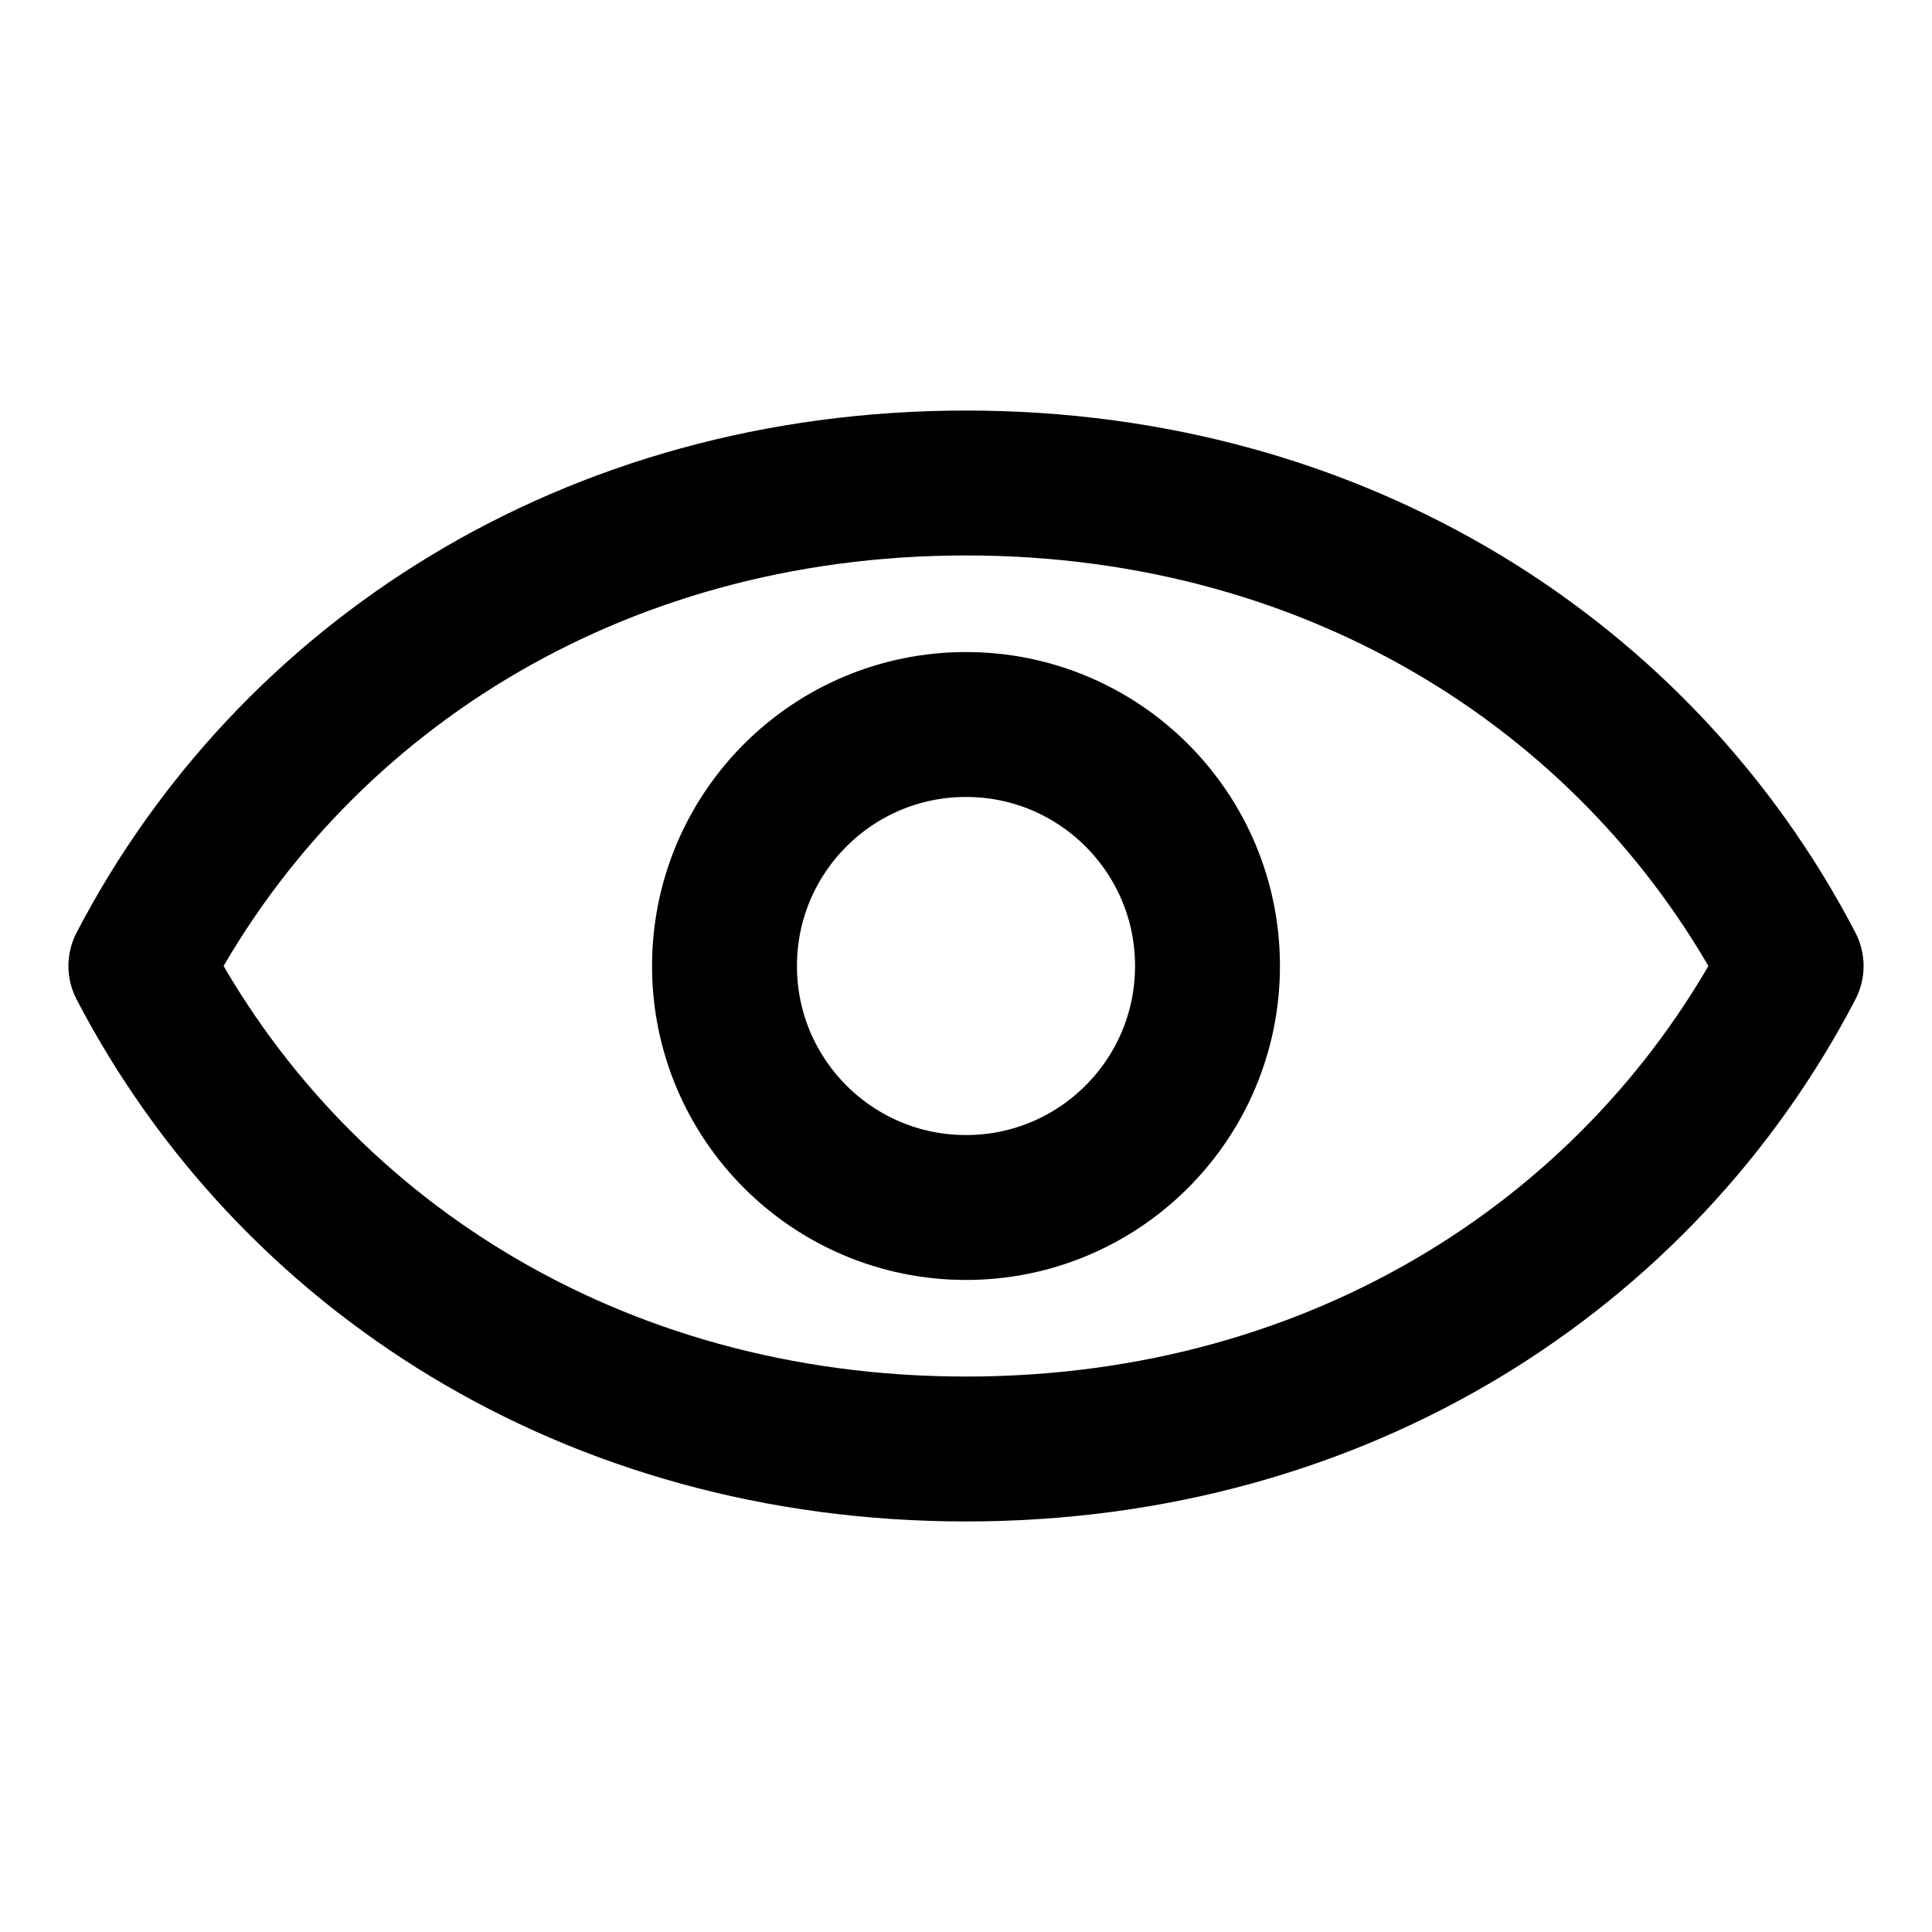
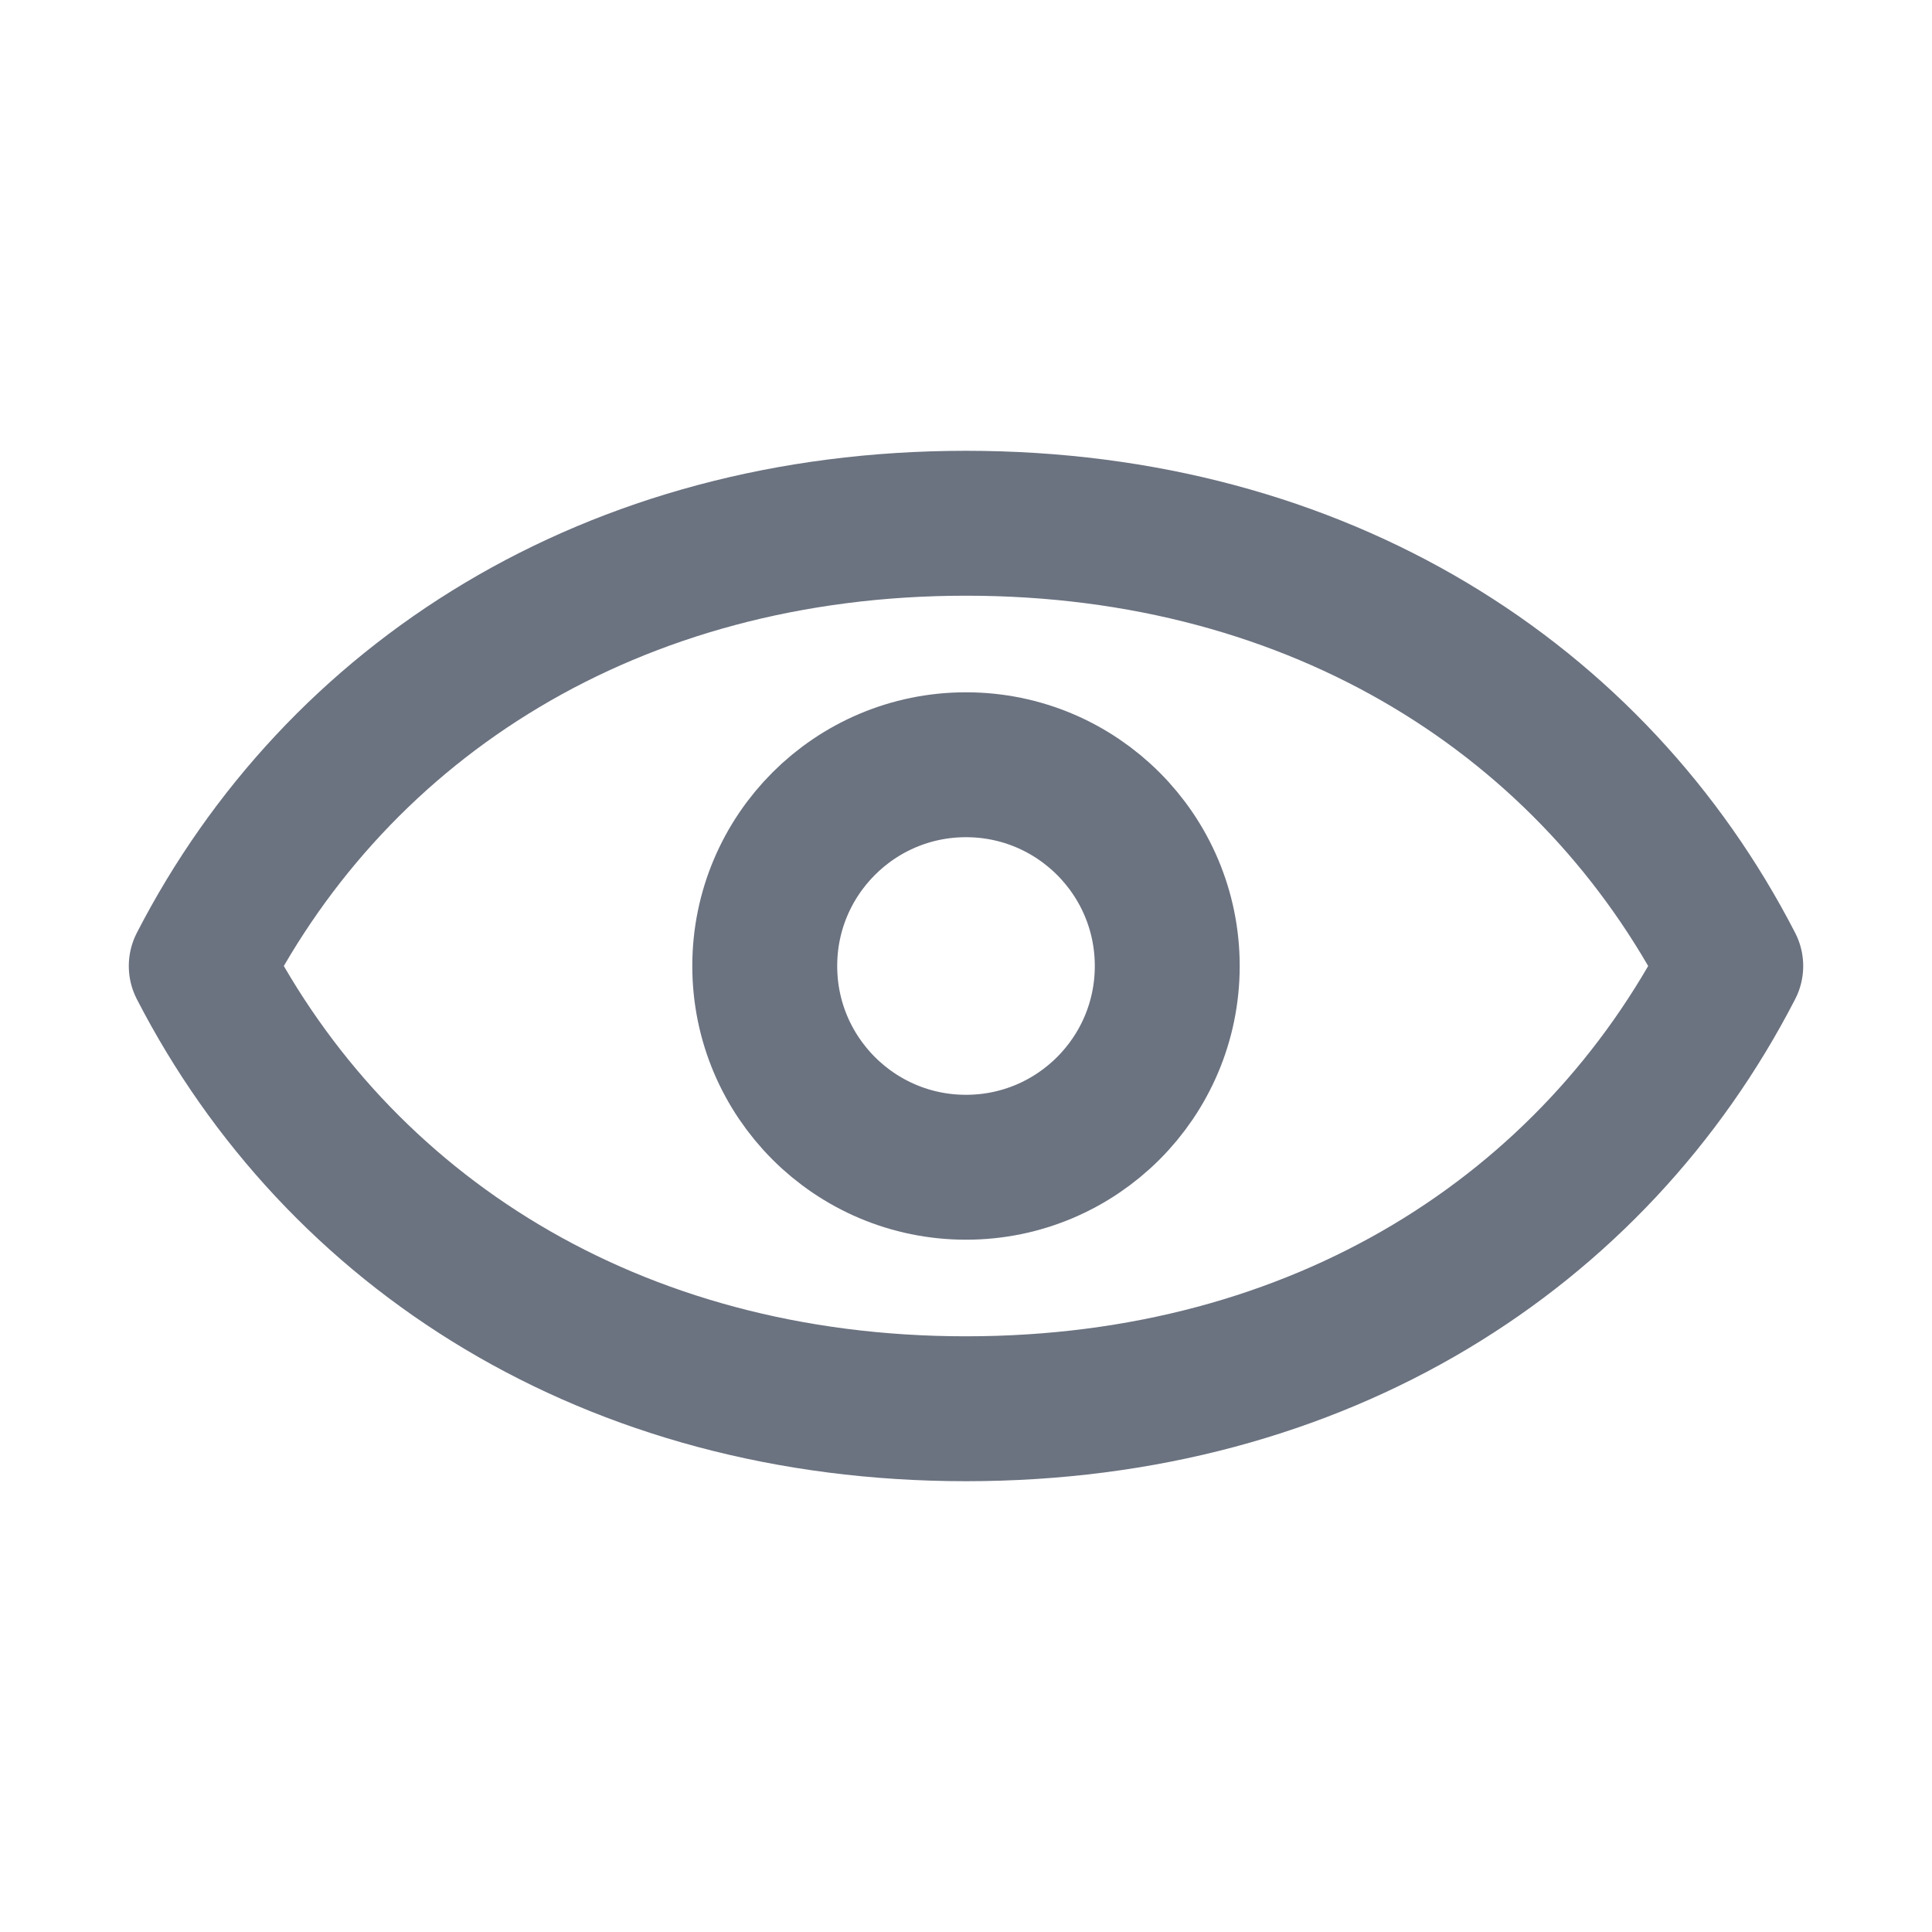
<svg xmlns="http://www.w3.org/2000/svg" width="24" height="24" viewBox="0 0 24 24" fill="none">
-   <path d="M1.75 12C3.6 8.45 7.34 6 12 6C16.66 6 20.4 8.45 22.25 12C20.4 15.55 16.66 18 12 18C7.34 18 3.6 15.55 1.75 12Z" stroke="currentColor" stroke-width="1.8" stroke-linecap="round" stroke-linejoin="round" />
-   <circle cx="12" cy="12" r="3" stroke="currentColor" stroke-width="1.8" />
+   <path d="M2.5 12C4.2 8.7 7.6 6.5 12 6.5C16.4 6.5 19.8 8.7 21.5 12C19.8 15.3 16.4 17.5 12 17.5C7.6 17.5 4.2 15.3 2.5 12Z" stroke="#6B7280" stroke-width="1.8" stroke-linejoin="round" />
+   <circle cx="12" cy="12" r="2.5" stroke="#6B7280" stroke-width="1.8" />
</svg>
